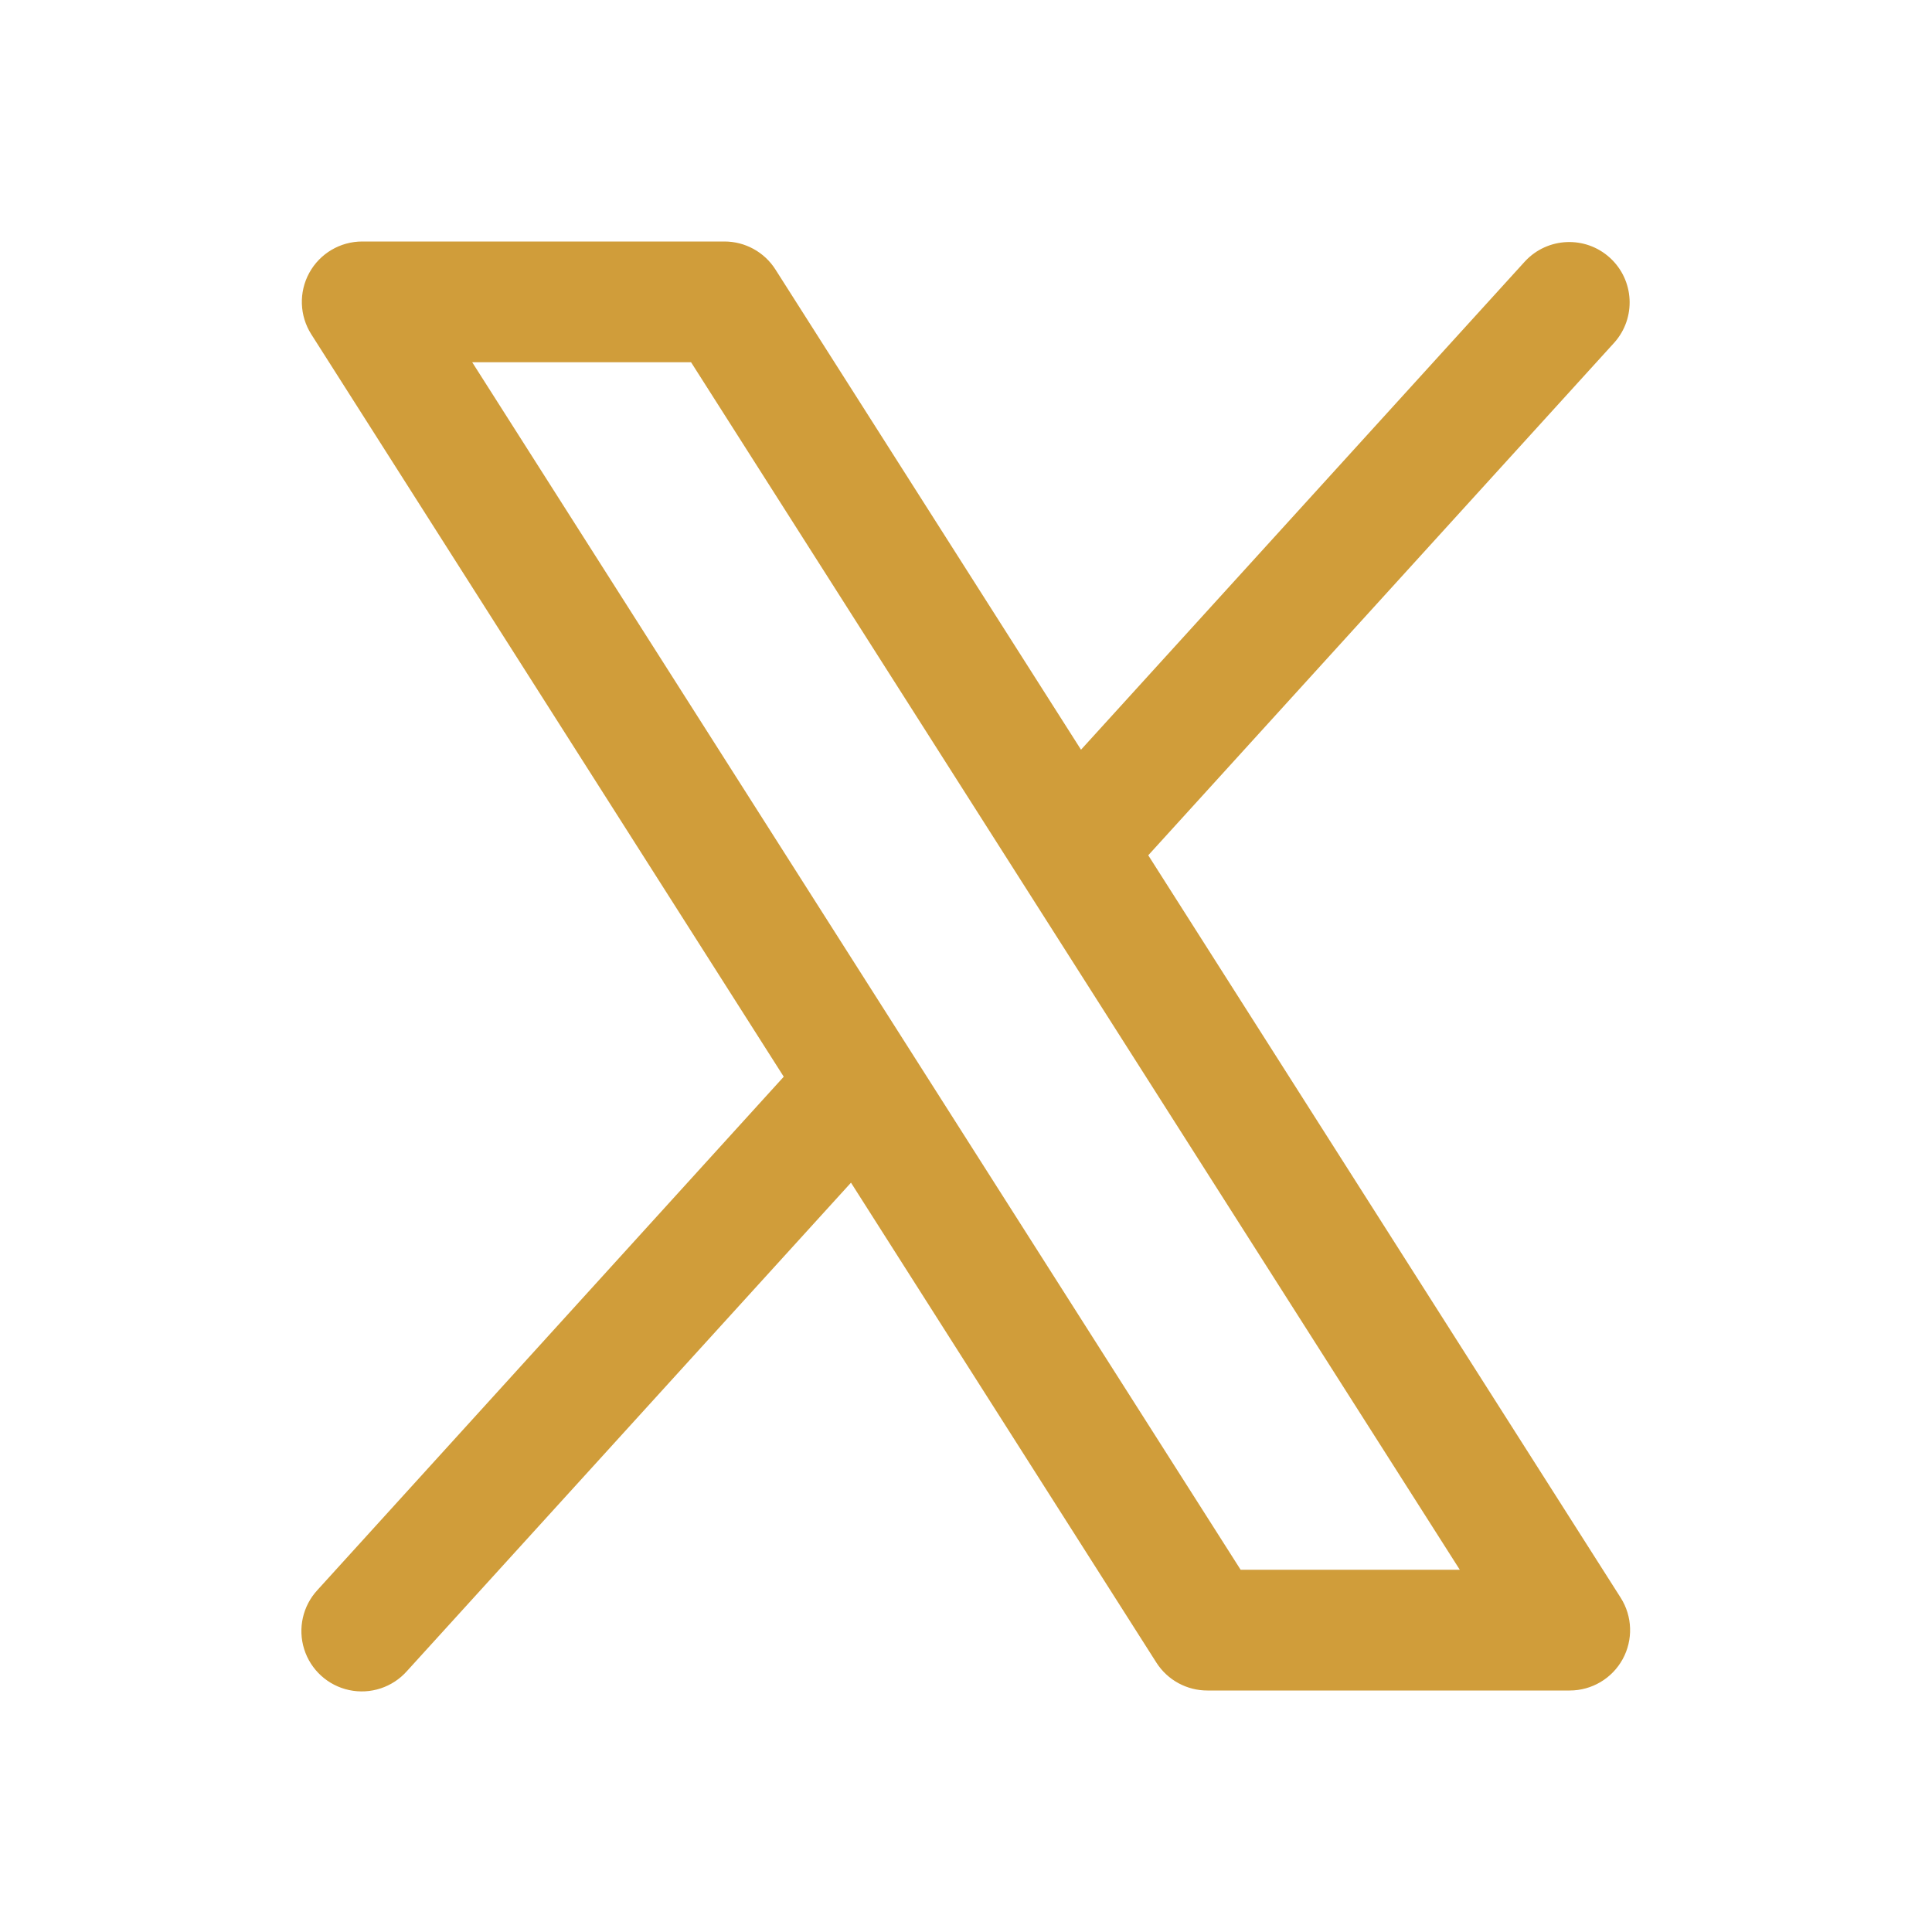
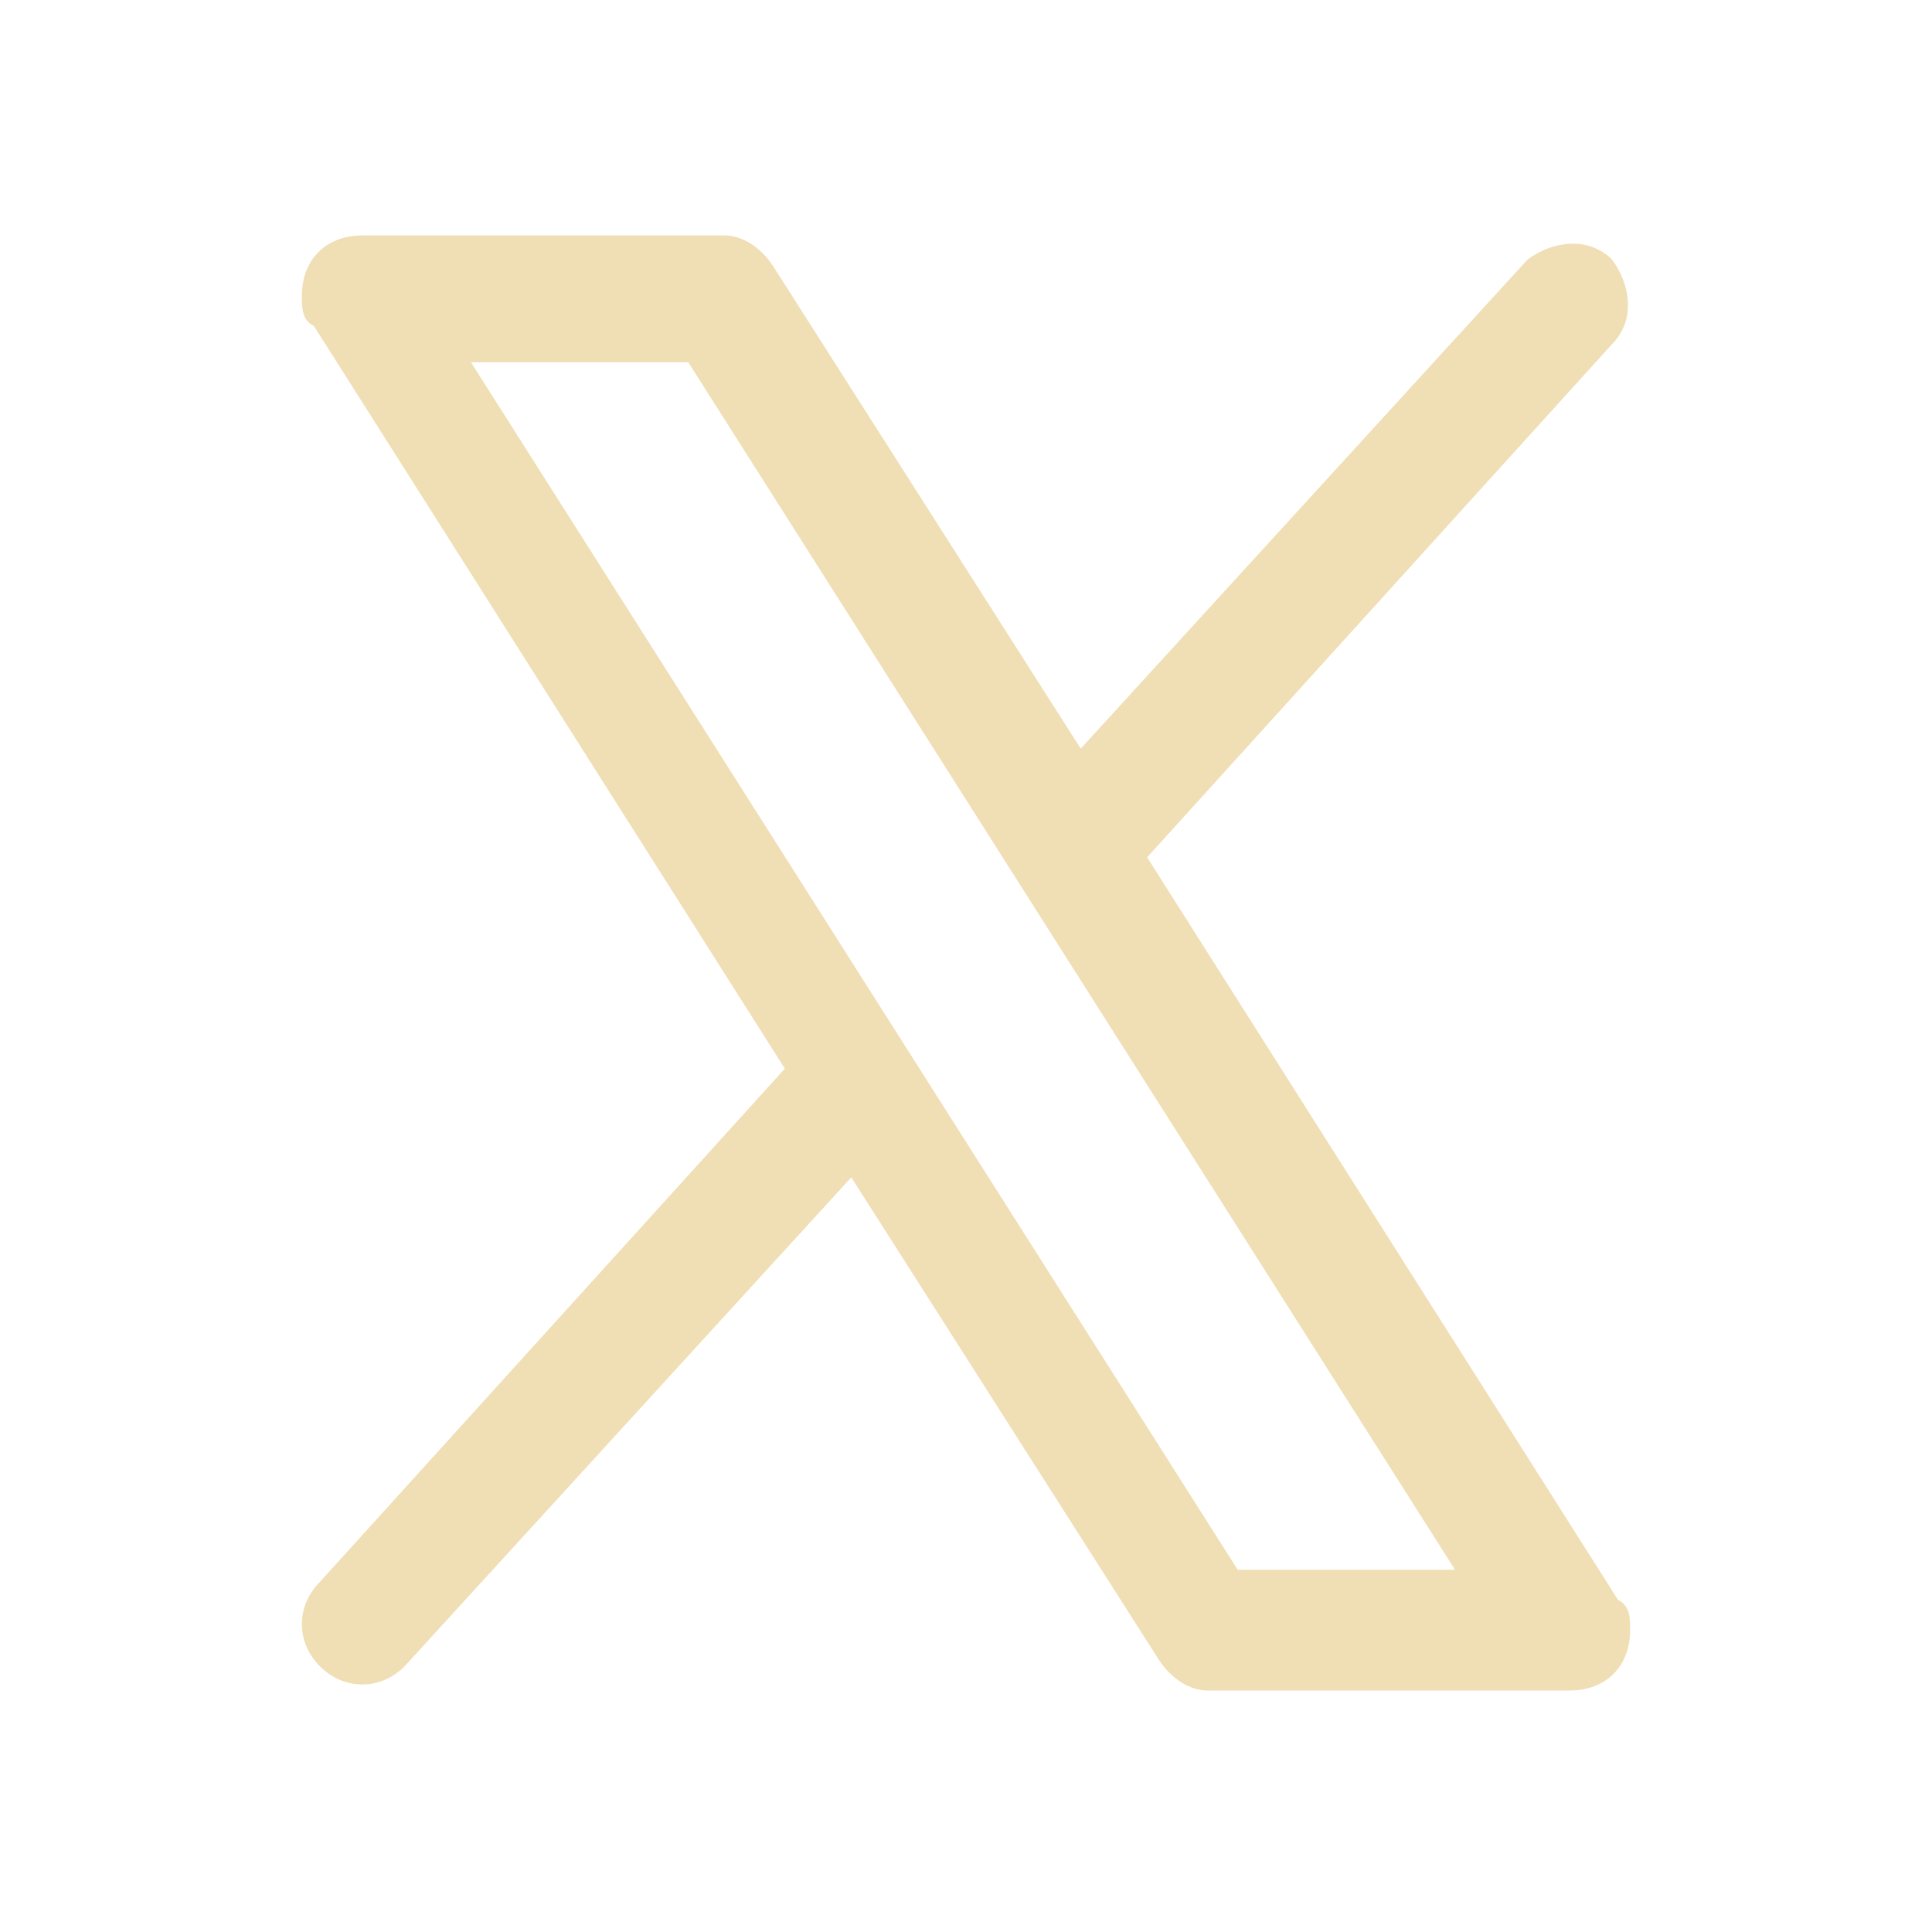
- <svg xmlns="http://www.w3.org/2000/svg" width="32" height="32" fill="#d09d3a" viewBox="0 0 256 256">
-   <path d="M214.75,211.71l-62.6-98.38,61.77-67.95a8,8,0,0,0-11.84-10.76L143.24,99.34,102.75,35.71A8,8,0,0,0,96,32H48a8,8,0,0,0-6.75,12.3l62.6,98.37-61.77,68a8,8,0,1,0,11.84,10.76l58.84-64.72,40.49,63.63A8,8,0,0,0,160,224h48a8,8,0,0,0,6.75-12.29ZM164.39,208,62.57,48h29L193.43,208Z" />
+ <svg xmlns="http://www.w3.org/2000/svg" id="Layer_1" version="1.1" viewBox="0 0 32 32">
+   <defs>
+     <style>
+       .st0 {
+         fill: #f0deb4;
+       }
+     </style>
+   </defs>
+   <path class="st0" d="M26.8,26.5l-7.8-12.3,7.7-8.5c.4-.4.3-1,0-1.4-.4-.4-1-.3-1.4,0l-7.4,8.1-5.1-8c-.2-.3-.5-.5-.8-.5h-6c-.6,0-1,.4-1,1,0,.2,0,.4.2.5l7.8,12.3-7.7,8.5c-.4.4-.4,1,0,1.4.4.4,1,.4,1.4,0,0,0,0,0,0,0l7.4-8.1,5.1,8c.2.3.5.5.8.5h6c.6,0,1-.4,1-1,0-.2,0-.4-.2-.5ZM20.5,26L7.8,6h3.6l12.7,20h-3.6Z" />
</svg>
